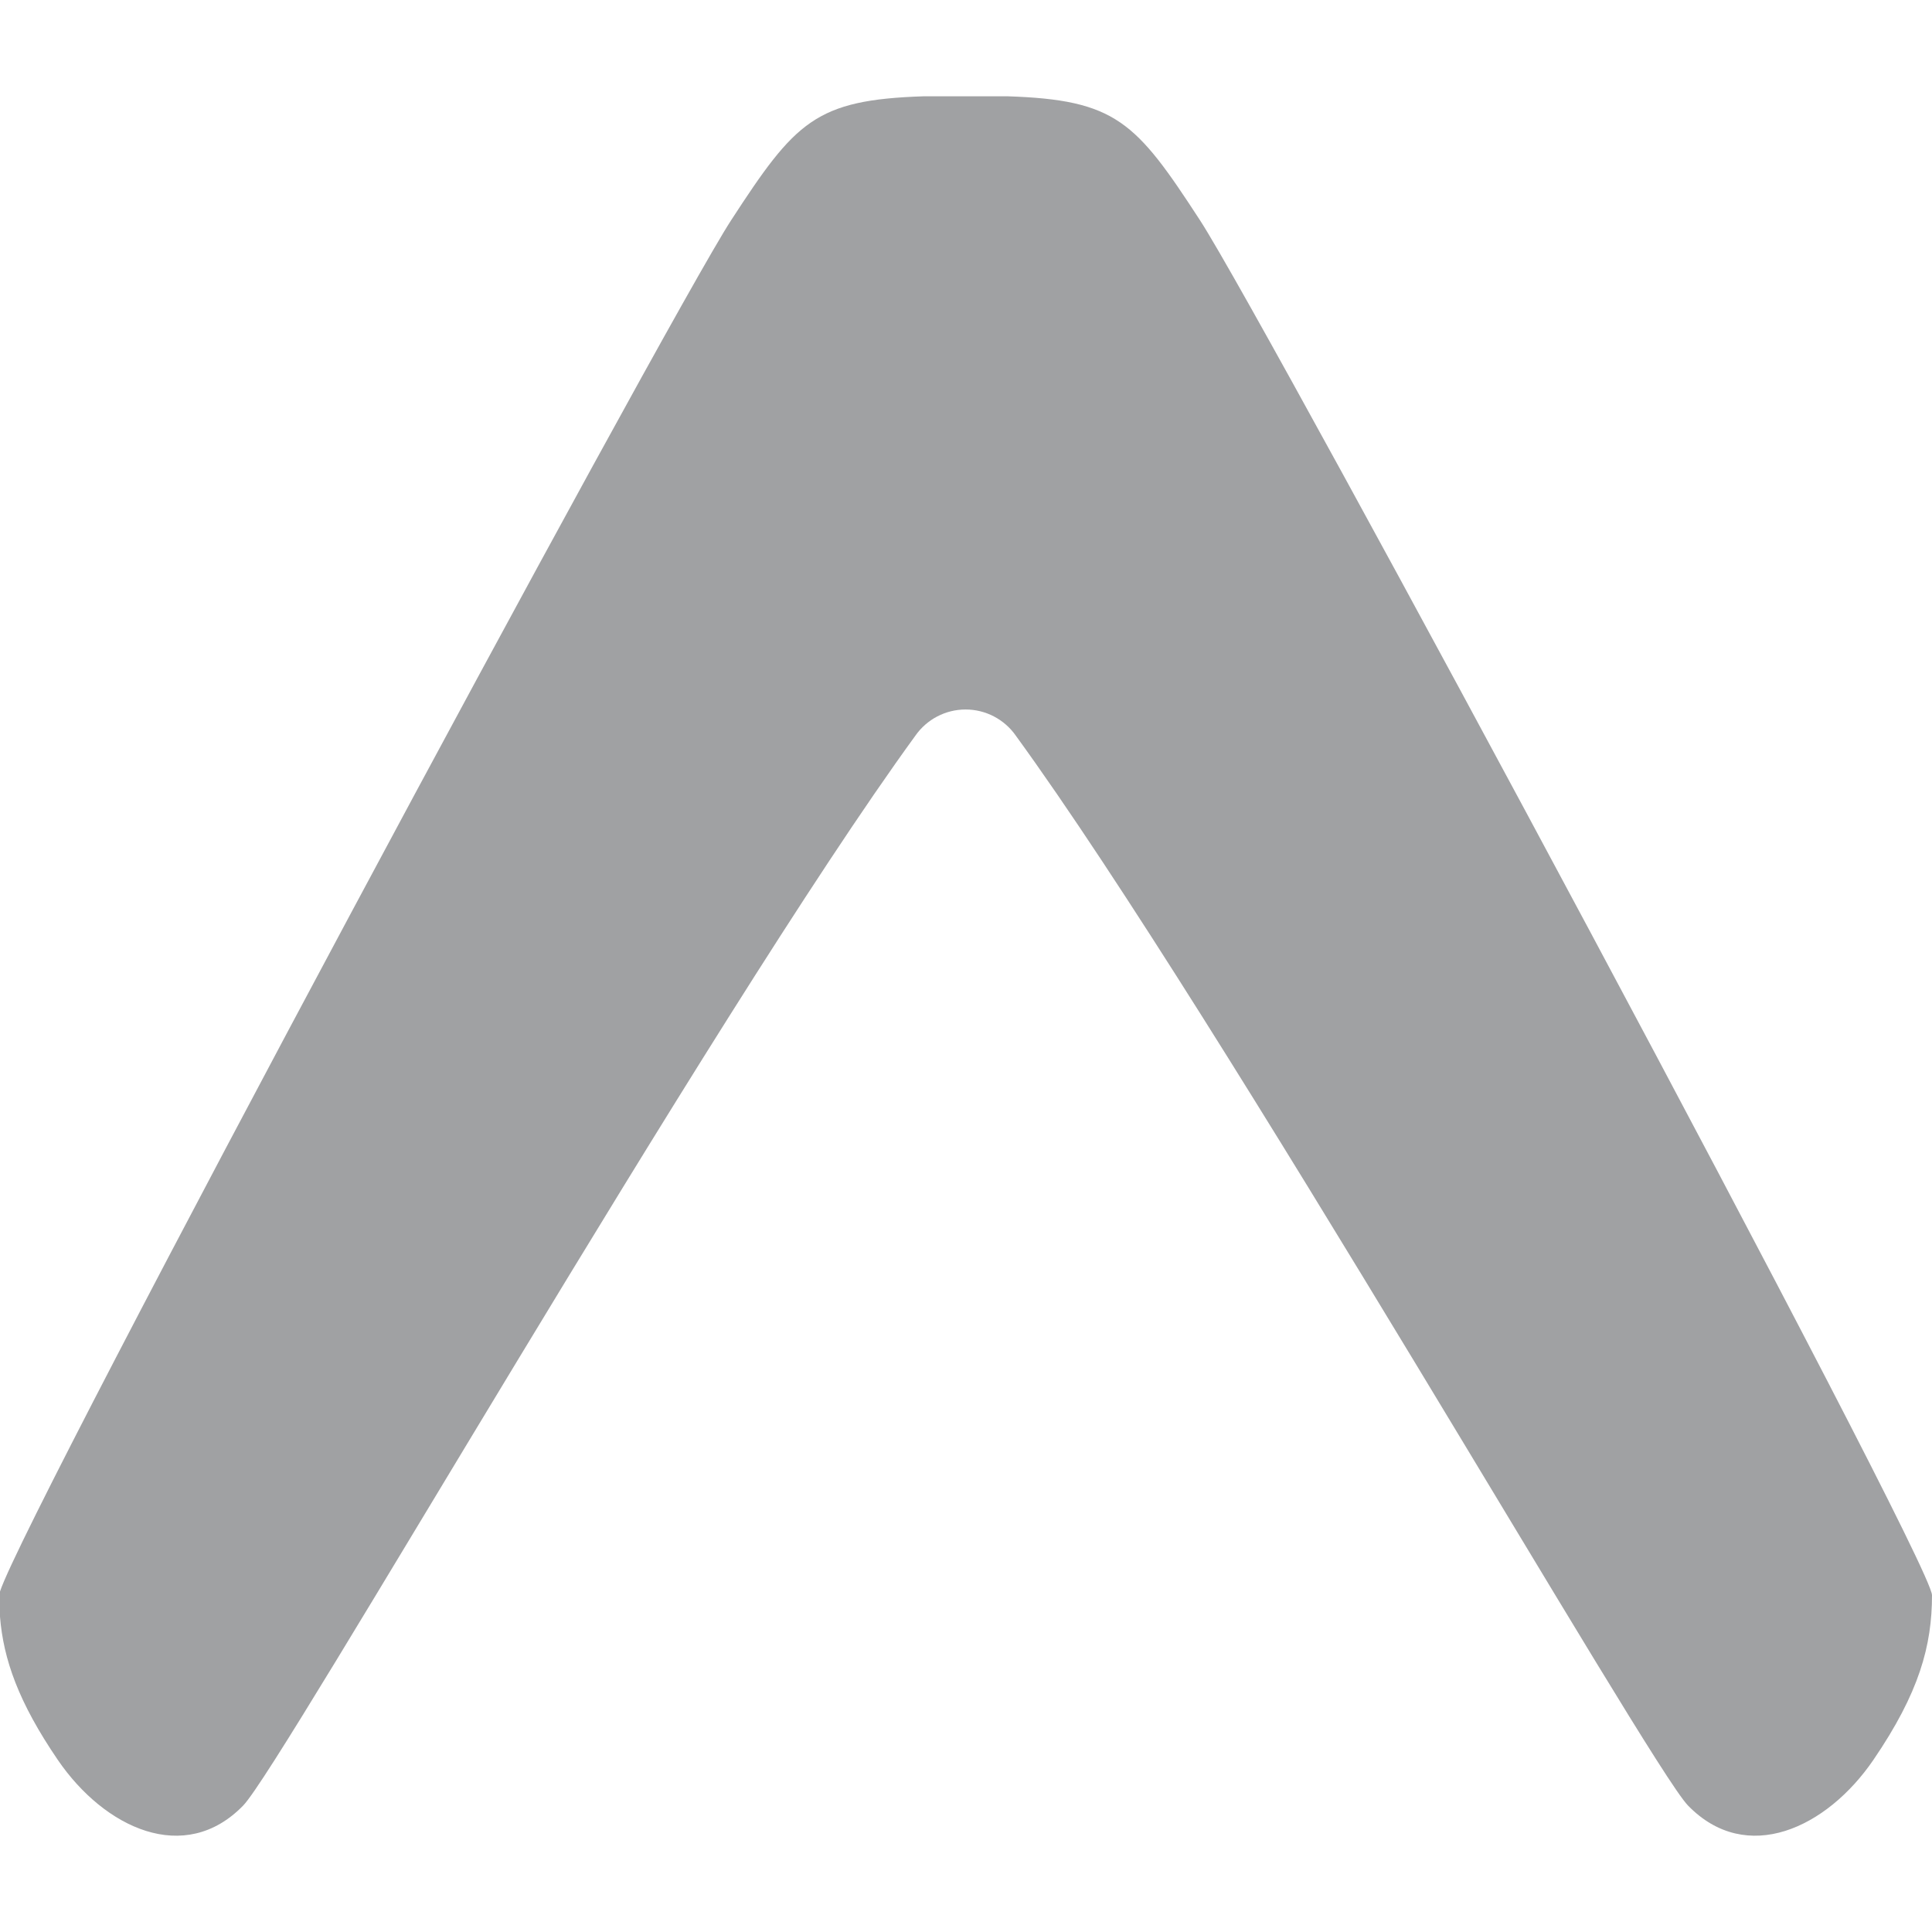
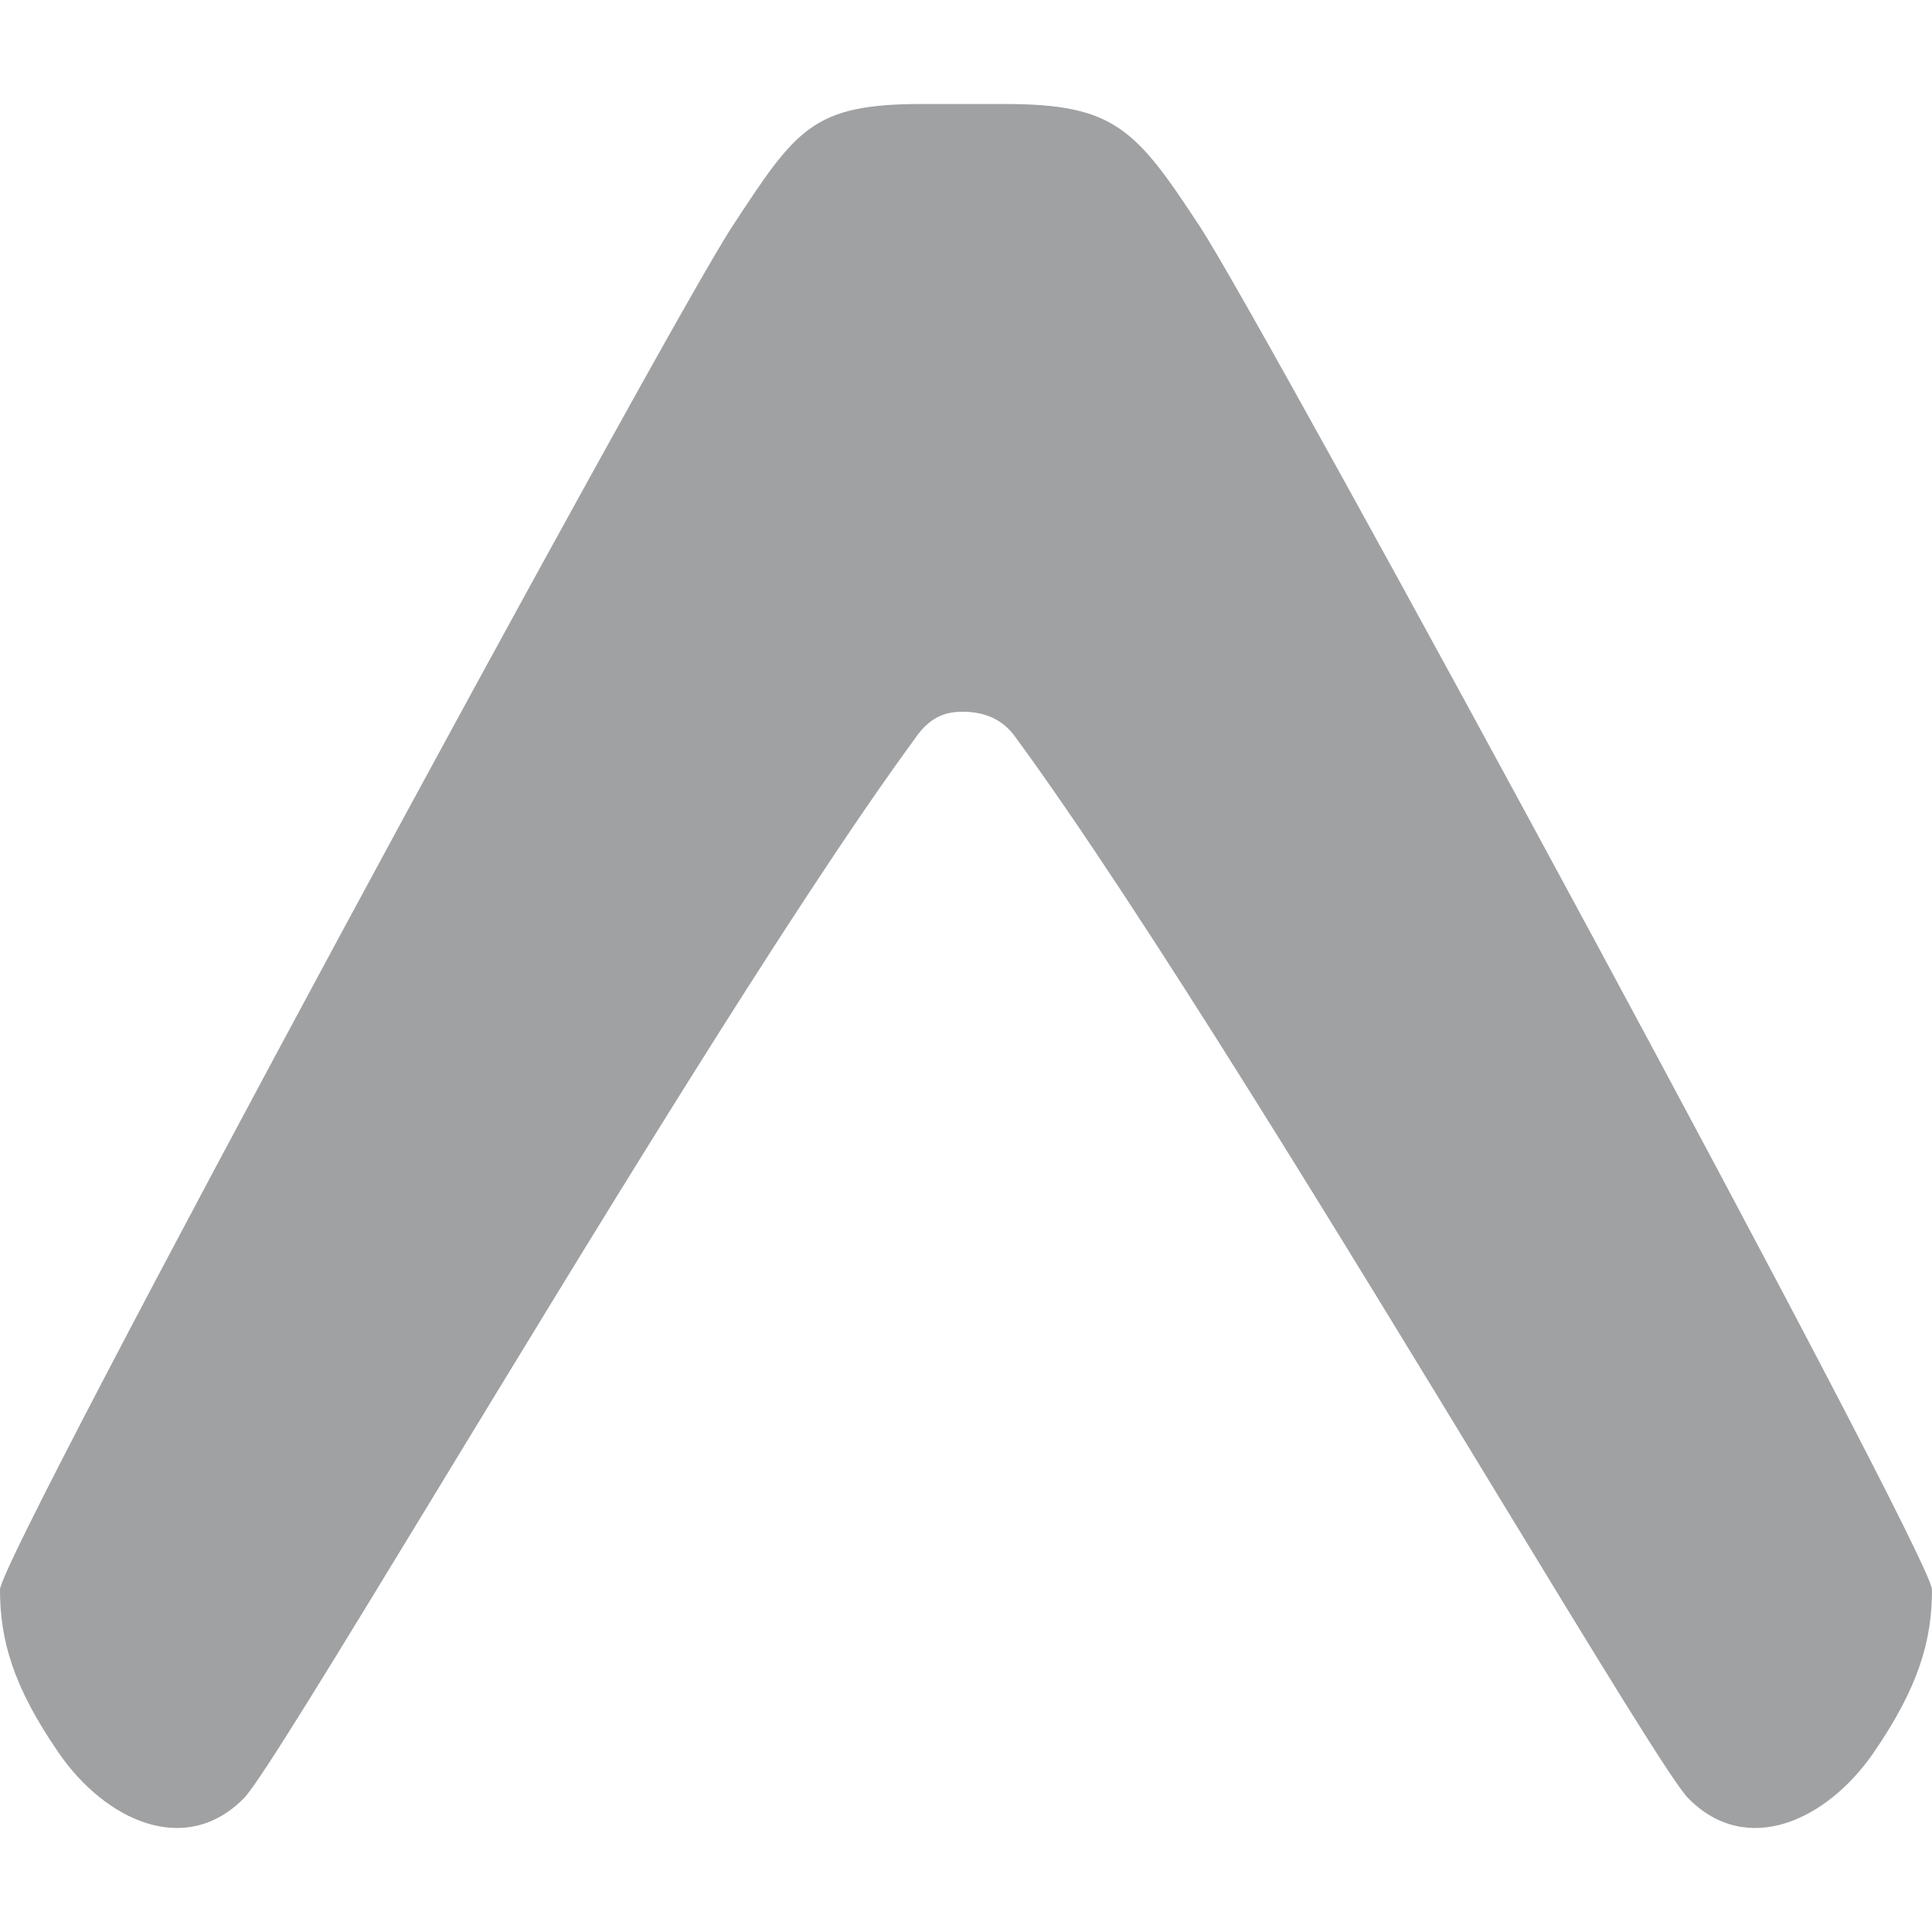
- <svg xmlns="http://www.w3.org/2000/svg" viewBox="0 0 24 24" role="img" aria-label="Expo">
-   <path fill="#A0A1A3" fill-rule="evenodd" d="M0 20.084c.043.53.23 1.063.718 1.778.58.849 1.576 1.315 2.303.567.49-.505 5.794-9.776 8.35-13.29a.761.761 0 011.248 0c2.556 3.514 7.86 12.785 8.35 13.29.727.748 1.723.282 2.303-.567.57-.835.728-1.42.728-2.046 0-.426-8.26-15.798-9.092-17.078-.8-1.23-1.044-1.498-2.397-1.542h-1.032c-1.353.044-1.597.311-2.398 1.542C8.267 3.991.33 18.758 0 19.77Z" />
+ <svg xmlns="http://www.w3.org/2000/svg" viewBox="0 0 24 24" role="img" aria-label="Expo" data-devicon="1">
+   <g transform="translate(0 0) scale(0.1875)">
+     <path fill="#A0A1A3" d="M60.654 48.883c1.051-1.534 2.197-1.727 3.127-1.727s2.475.193 3.527 1.727C75.556 60.12 89.173 82.512 99.22 99.035c6.555 10.767 11.586 19.043 12.622 20.095 3.874 3.952 9.189 1.489 12.278-2.995 3.039-4.412 3.88-7.512 3.88-10.817 0-2.253-44.052-83.515-48.486-90.28C75.25 8.534 73.856 6.89 66.56 6.89h-5.469c-7.28 0-8.331 1.644-12.599 8.148C44.058 21.803 0 103.065 0 105.313c0 3.31.847 6.41 3.892 10.822 3.088 4.484 8.403 6.947 12.278 2.99 1.03-1.053 6.061-9.323 12.615-20.095 10.047-16.518 23.62-38.91 31.874-50.153z" />
+   </g>
</svg>
